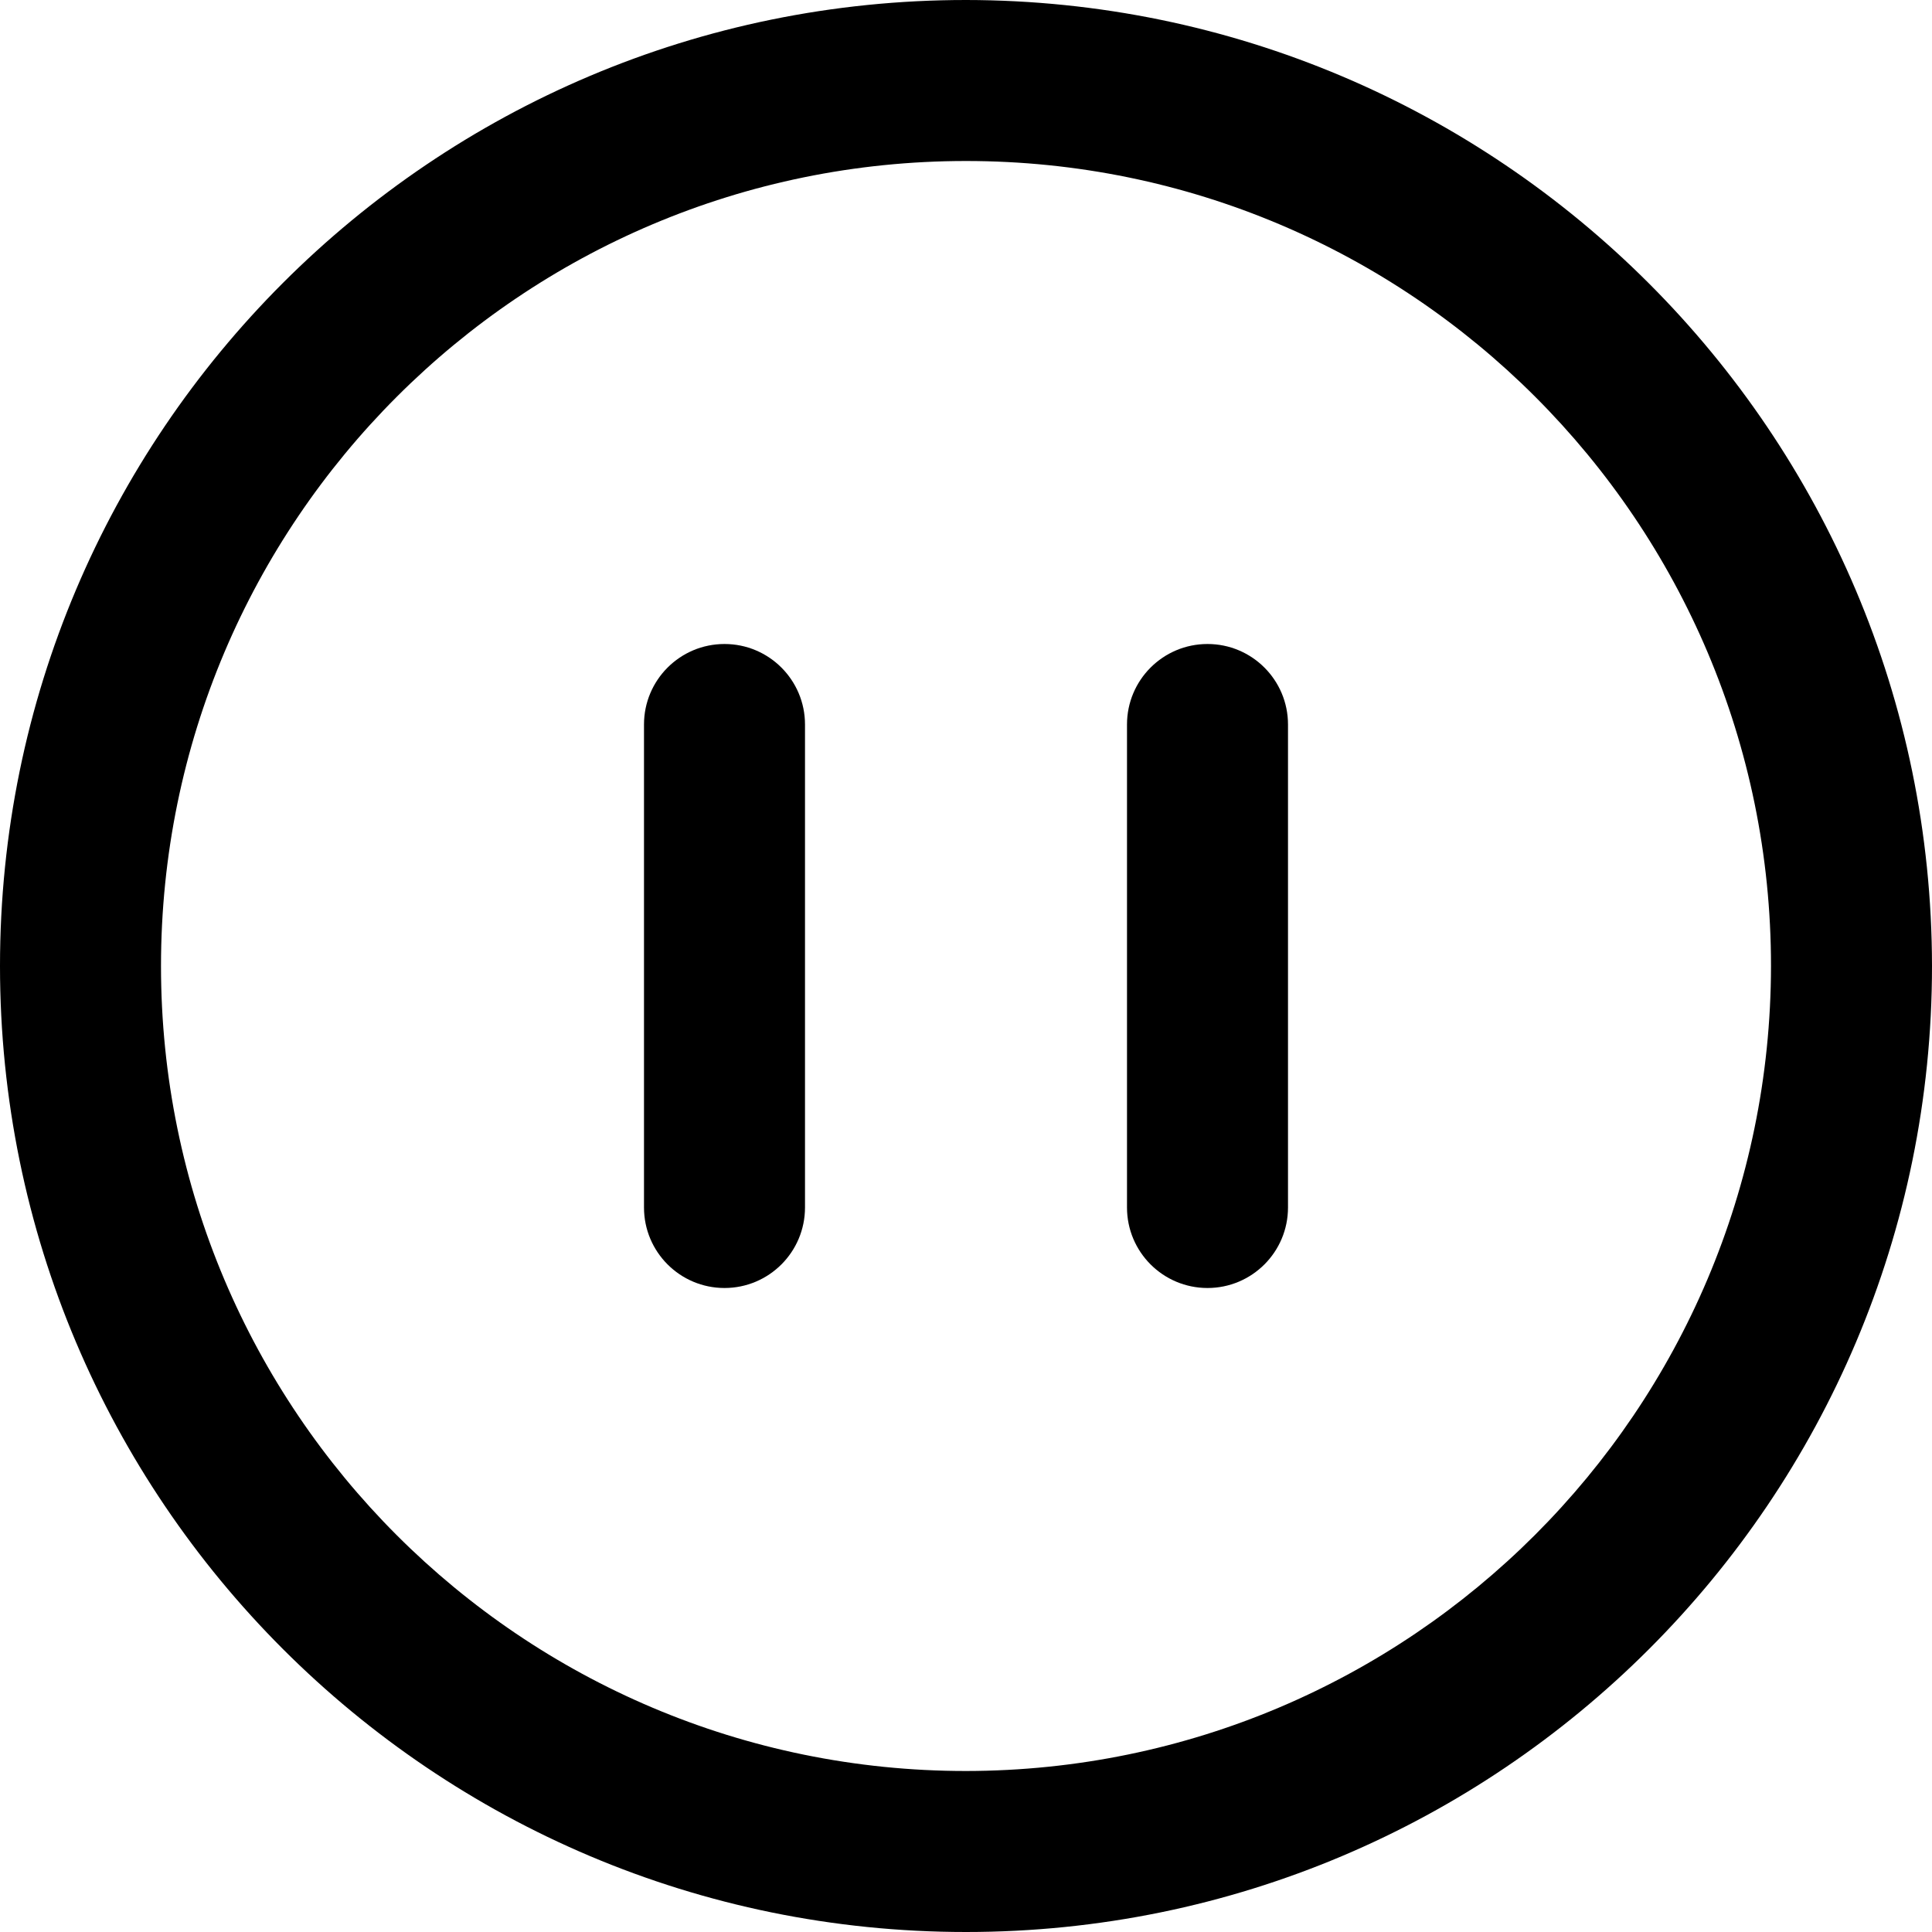
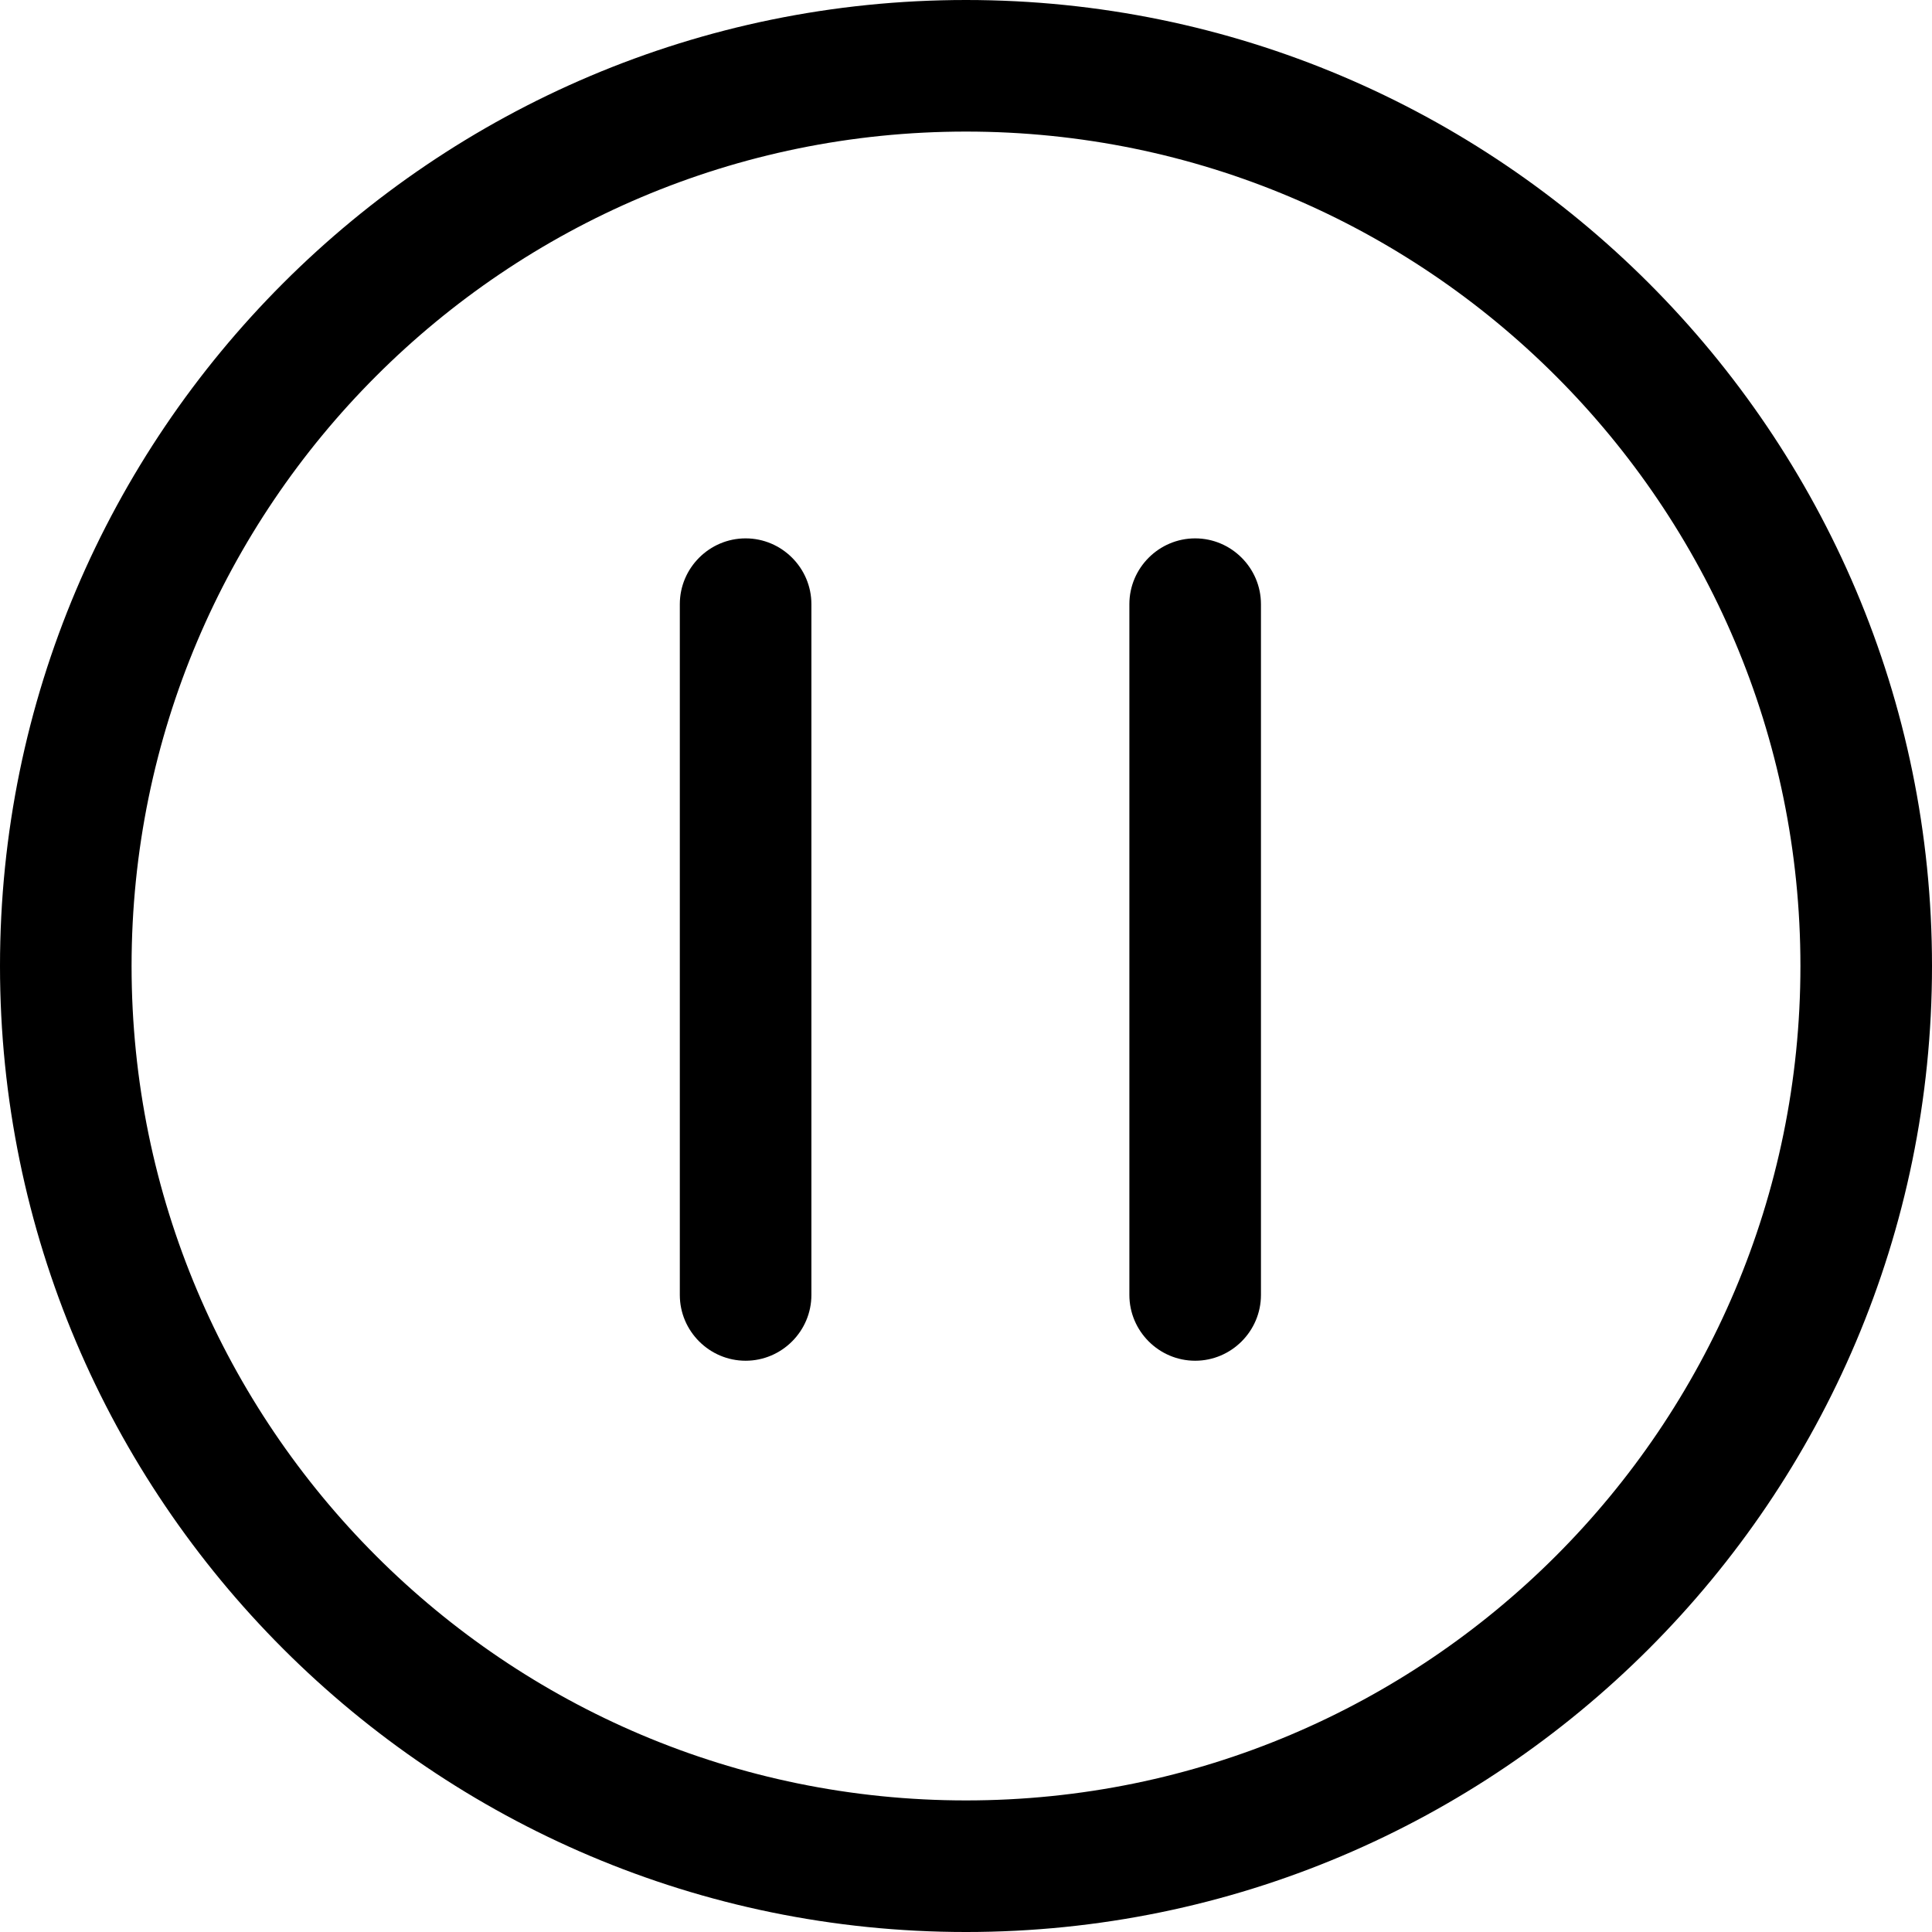
- <svg xmlns="http://www.w3.org/2000/svg" viewBox="0 0 24 24">
-   <g data-name="18. Pause" id="_18._Pause">
-     <path d="M12,0A12,12,0,1,0,24,12,12.013,12.013,0,0,0,12,0Zm0,22A10,10,0,1,1,22,12,10.011,10.011,0,0,1,12,22Z" />
-     <path d="M9,8A1,1,0,0,0,8,9v6a1,1,0,0,0,2,0V9A1,1,0,0,0,9,8Z" />
-     <path d="M15,8a1,1,0,0,0-1,1v6a1,1,0,0,0,2,0V9A1,1,0,0,0,15,8Z" />
+ <svg xmlns="http://www.w3.org/2000/svg" version="1.1" id="Capa_1" x="0px" y="0px" viewBox="0 0 499.233 499.233" style="enable-background:new 0 0 499.233 499.233;" xml:space="preserve">
+   <g>
+     <g>
+       <path d="M249.617,0C111.917,0,0,111.917,0,249.617s111.917,249.617,249.617,249.617s249.617-111.917,249.617-249.617    S387.317,0,249.617,0z M249.617,465.233c-119,0-215.617-96.617-215.617-215.617S130.617,34,249.617,34    s215.617,96.617,215.617,215.617S368.617,465.233,249.617,465.233z" />
+       <path d="M192.667,139.117c-9.35,0-17,7.65-17,17v178.5c0,9.35,7.65,17,17,17c9.35,0,17-7.65,17-17v-178.5    C209.667,146.767,202.017,139.117,192.667,139.117z" />
+       <path d="M308.833,139.117c-9.35,0-17,7.65-17,17v178.5c0,9.35,7.65,17,17,17s17-7.65,17-17v-178.5    C325.833,146.767,318.183,139.117,308.833,139.117z" />
+     </g>
  </g>
+   <g>
+ </g>
+   <g>
+ </g>
+   <g>
+ </g>
+   <g>
+ </g>
+   <g>
+ </g>
+   <g>
+ </g>
+   <g>
+ </g>
+   <g>
+ </g>
+   <g>
+ </g>
+   <g>
+ </g>
+   <g>
+ </g>
+   <g>
+ </g>
+   <g>
+ </g>
+   <g>
+ </g>
+   <g>
+ </g>
</svg>
